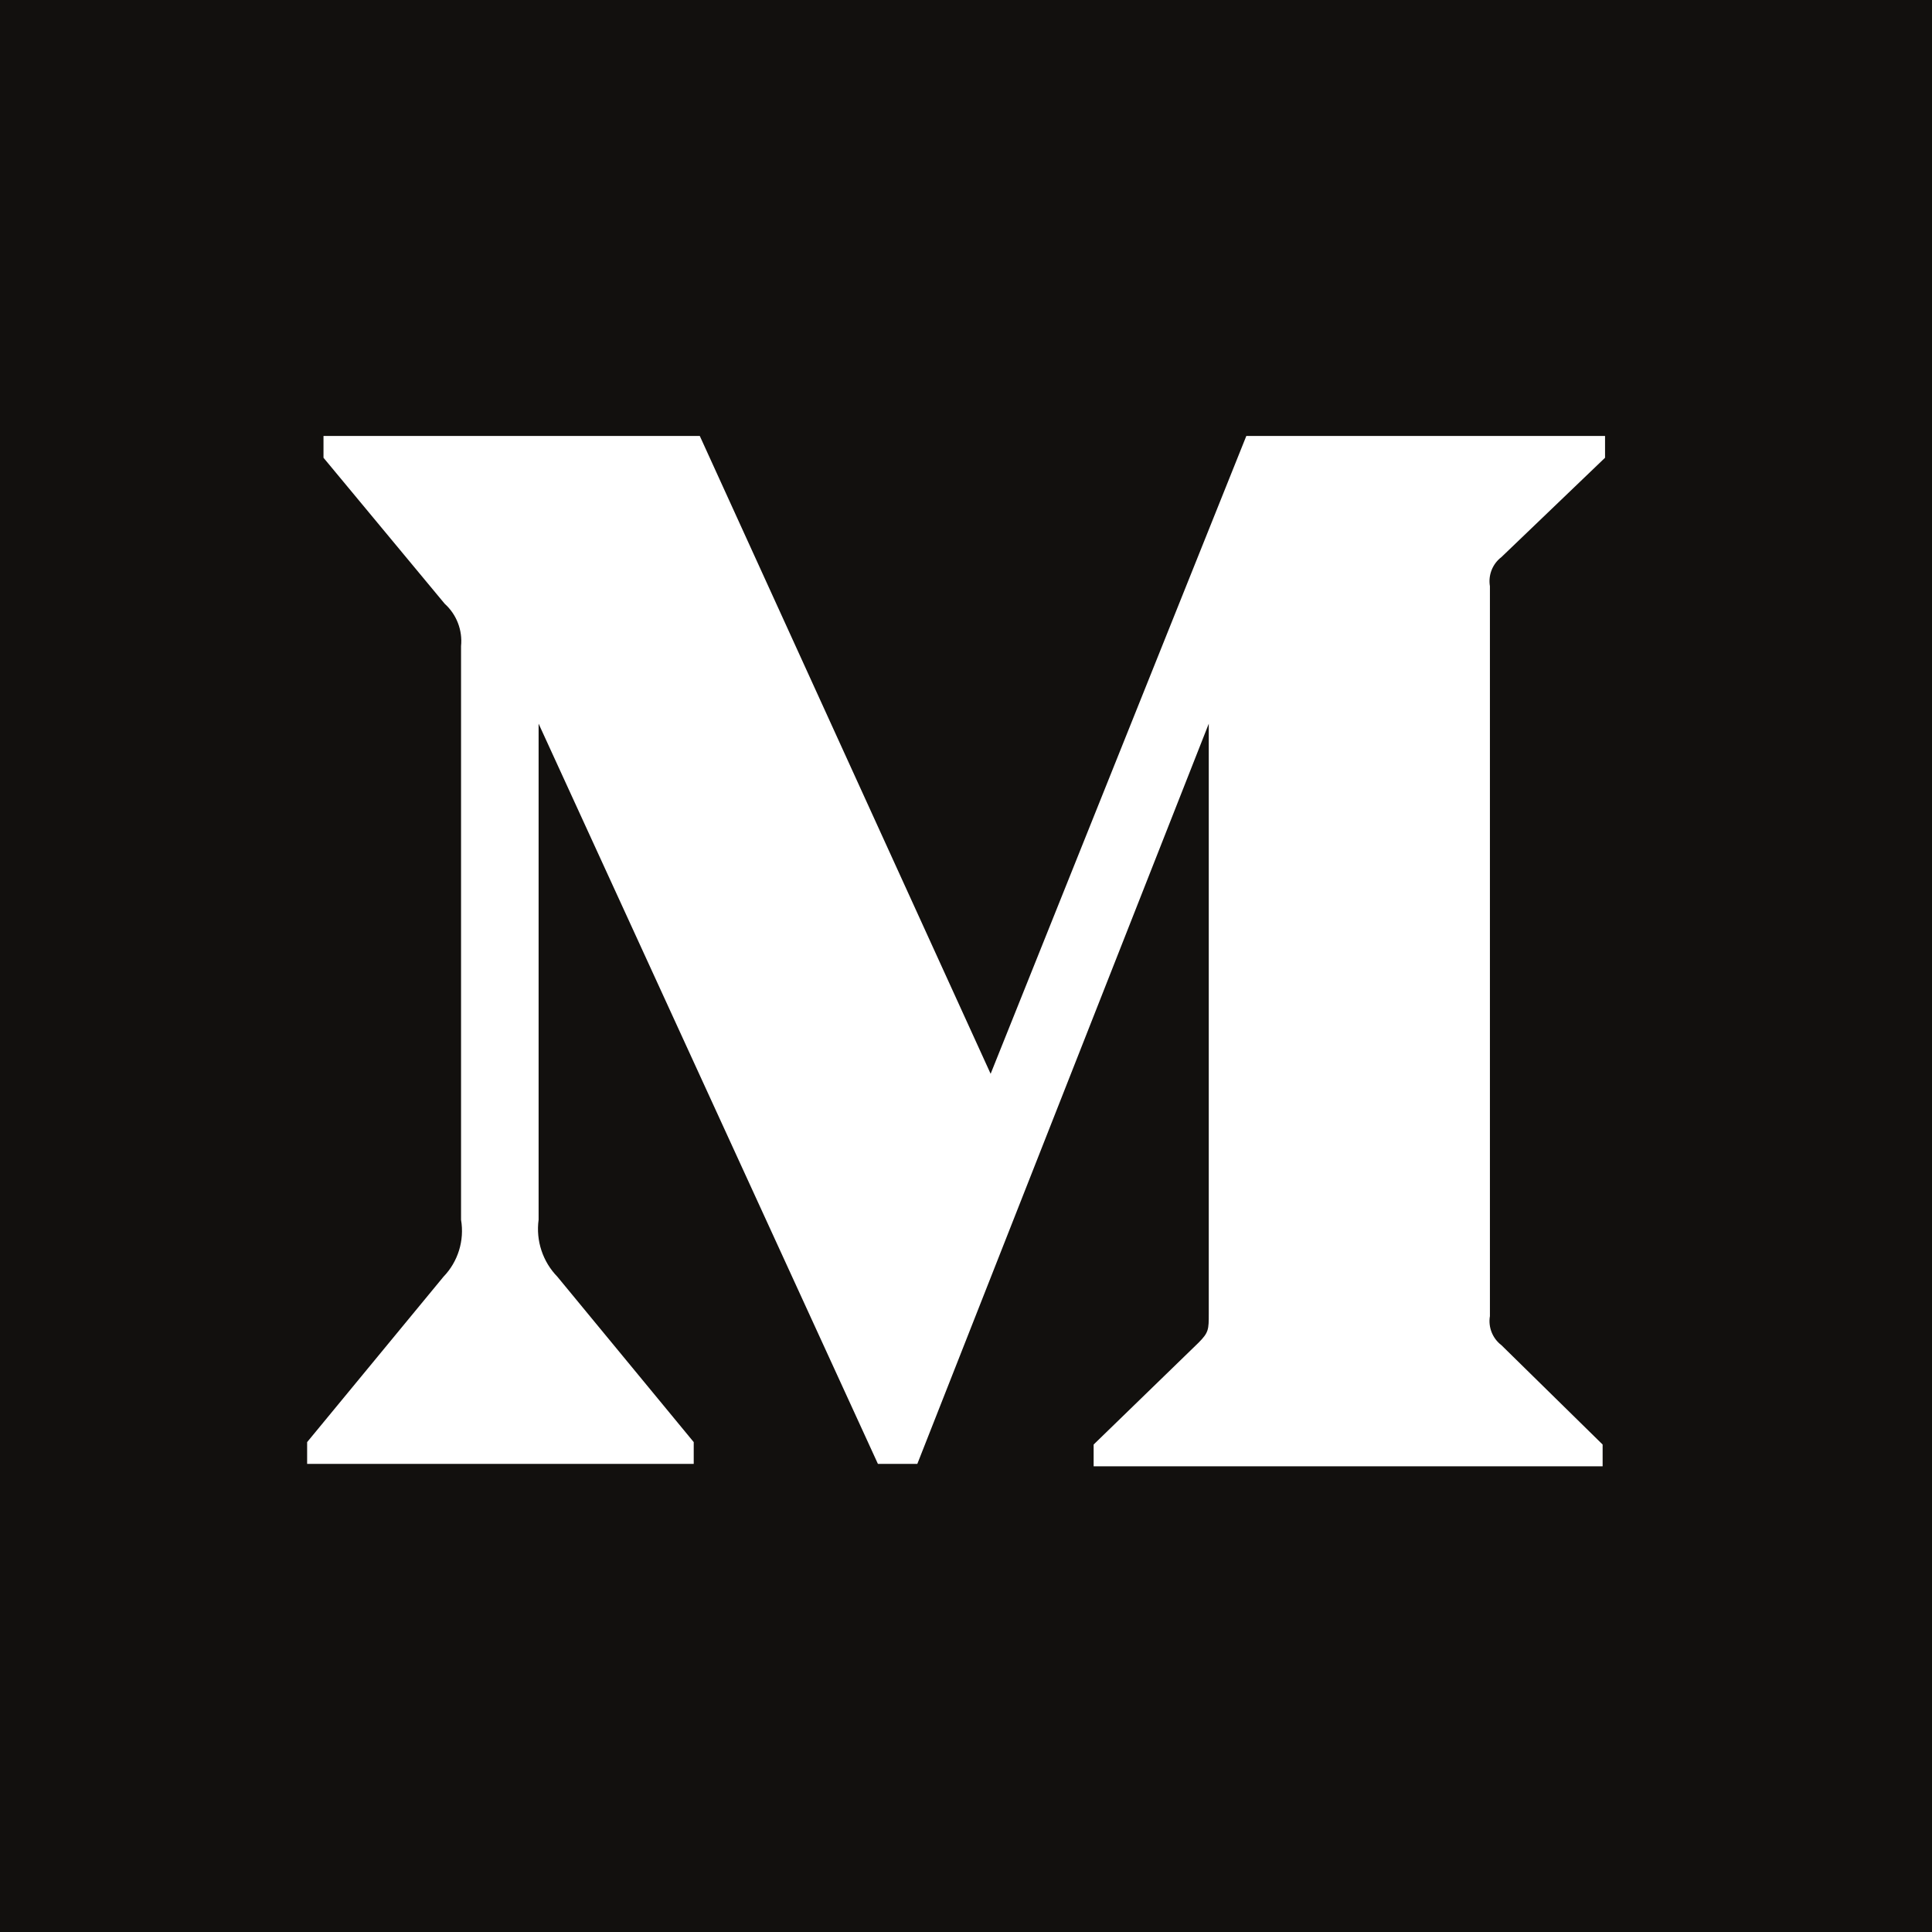
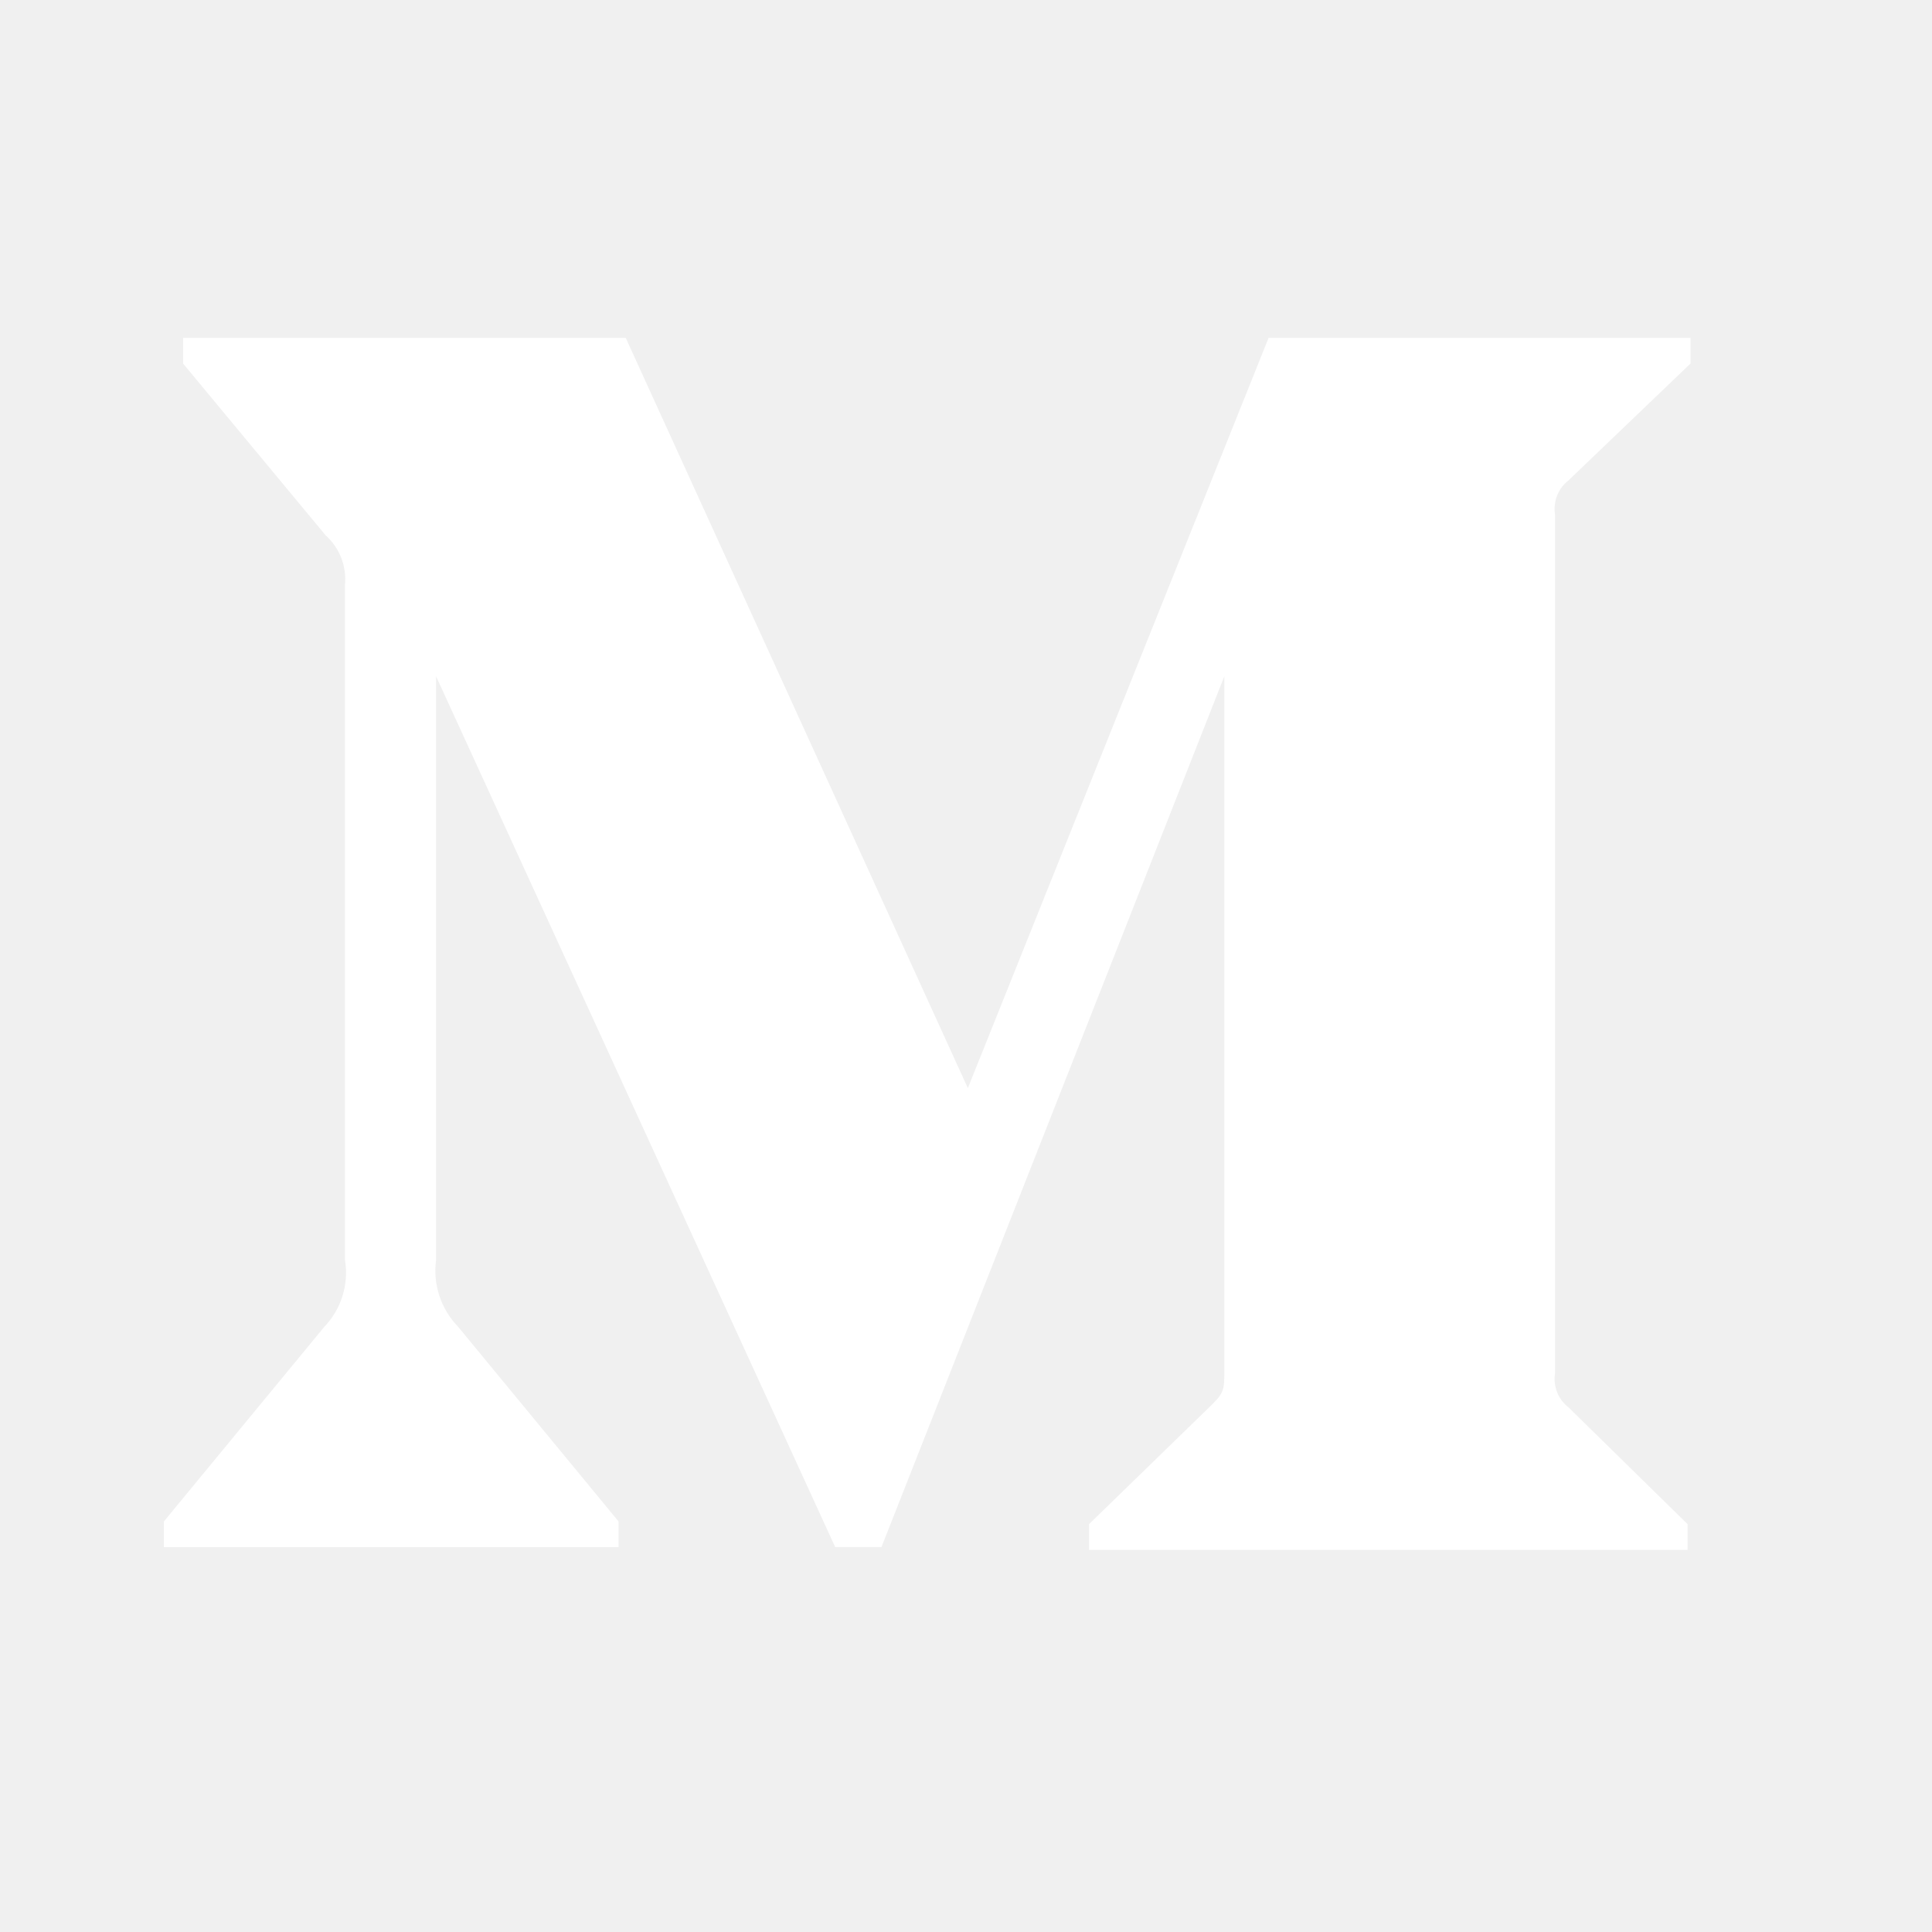
- <svg xmlns="http://www.w3.org/2000/svg" width="256px" height="256px" viewBox="0 0 256 256" version="1.1" preserveAspectRatio="xMidYMid">
-   <g>
-     <rect fill="#12100E" x="0" y="0" width="256" height="256" />
-     <path d="M61.091,85.617 C61.305,83.505 60.499,81.419 58.923,79.998 L42.865,60.654 L42.865,57.764 L92.725,57.764 L131.264,142.285 L165.146,57.764 L212.677,57.764 L212.677,60.654 L198.947,73.817 C197.764,74.72 197.177,76.203 197.422,77.67 L197.422,174.391 C197.177,175.859 197.764,177.342 198.947,178.244 L212.356,191.408 L212.356,194.297 L144.913,194.297 L144.913,191.408 L158.803,177.923 C160.168,176.559 160.168,176.157 160.168,174.07 L160.168,95.891 L121.549,193.976 L116.33,193.976 L71.368,95.891 L71.368,161.629 C70.993,164.393 71.911,167.175 73.857,169.174 L91.922,191.087 L91.922,193.976 L40.697,193.976 L40.697,191.087 L58.763,169.174 C60.694,167.172 61.559,164.371 61.091,161.629 L61.091,85.617 Z" fill="#FFFFFF" />
-   </g>
+ <svg xmlns="http://www.w3.org/2000/svg" width="24" height="24" viewBox="0 0 24 24">
+   <path fill="#FFFF" d="M4.285,7.269c0.023-0.232-0.065-0.463-0.24-0.619l-1.77-2.133V4.197h5.498l4.25,9.32l3.736-9.32H21v0.319 l-1.515,1.451c-0.13,0.1-0.193,0.264-0.168,0.425v10.666c-0.025,0.162,0.038,0.325,0.168,0.425l1.479,1.451v0.319h-7.436v-0.319 l1.529-1.487c0.152-0.15,0.152-0.195,0.152-0.424V8.401l-4.259,10.817h-0.575L5.417,8.401v7.249 c-0.041,0.305,0.06,0.612,0.275,0.833l1.992,2.417v0.319H2.036v-0.319l1.992-2.417c0.212-0.221,0.308-0.53,0.257-0.833V7.269z" />
</svg>
